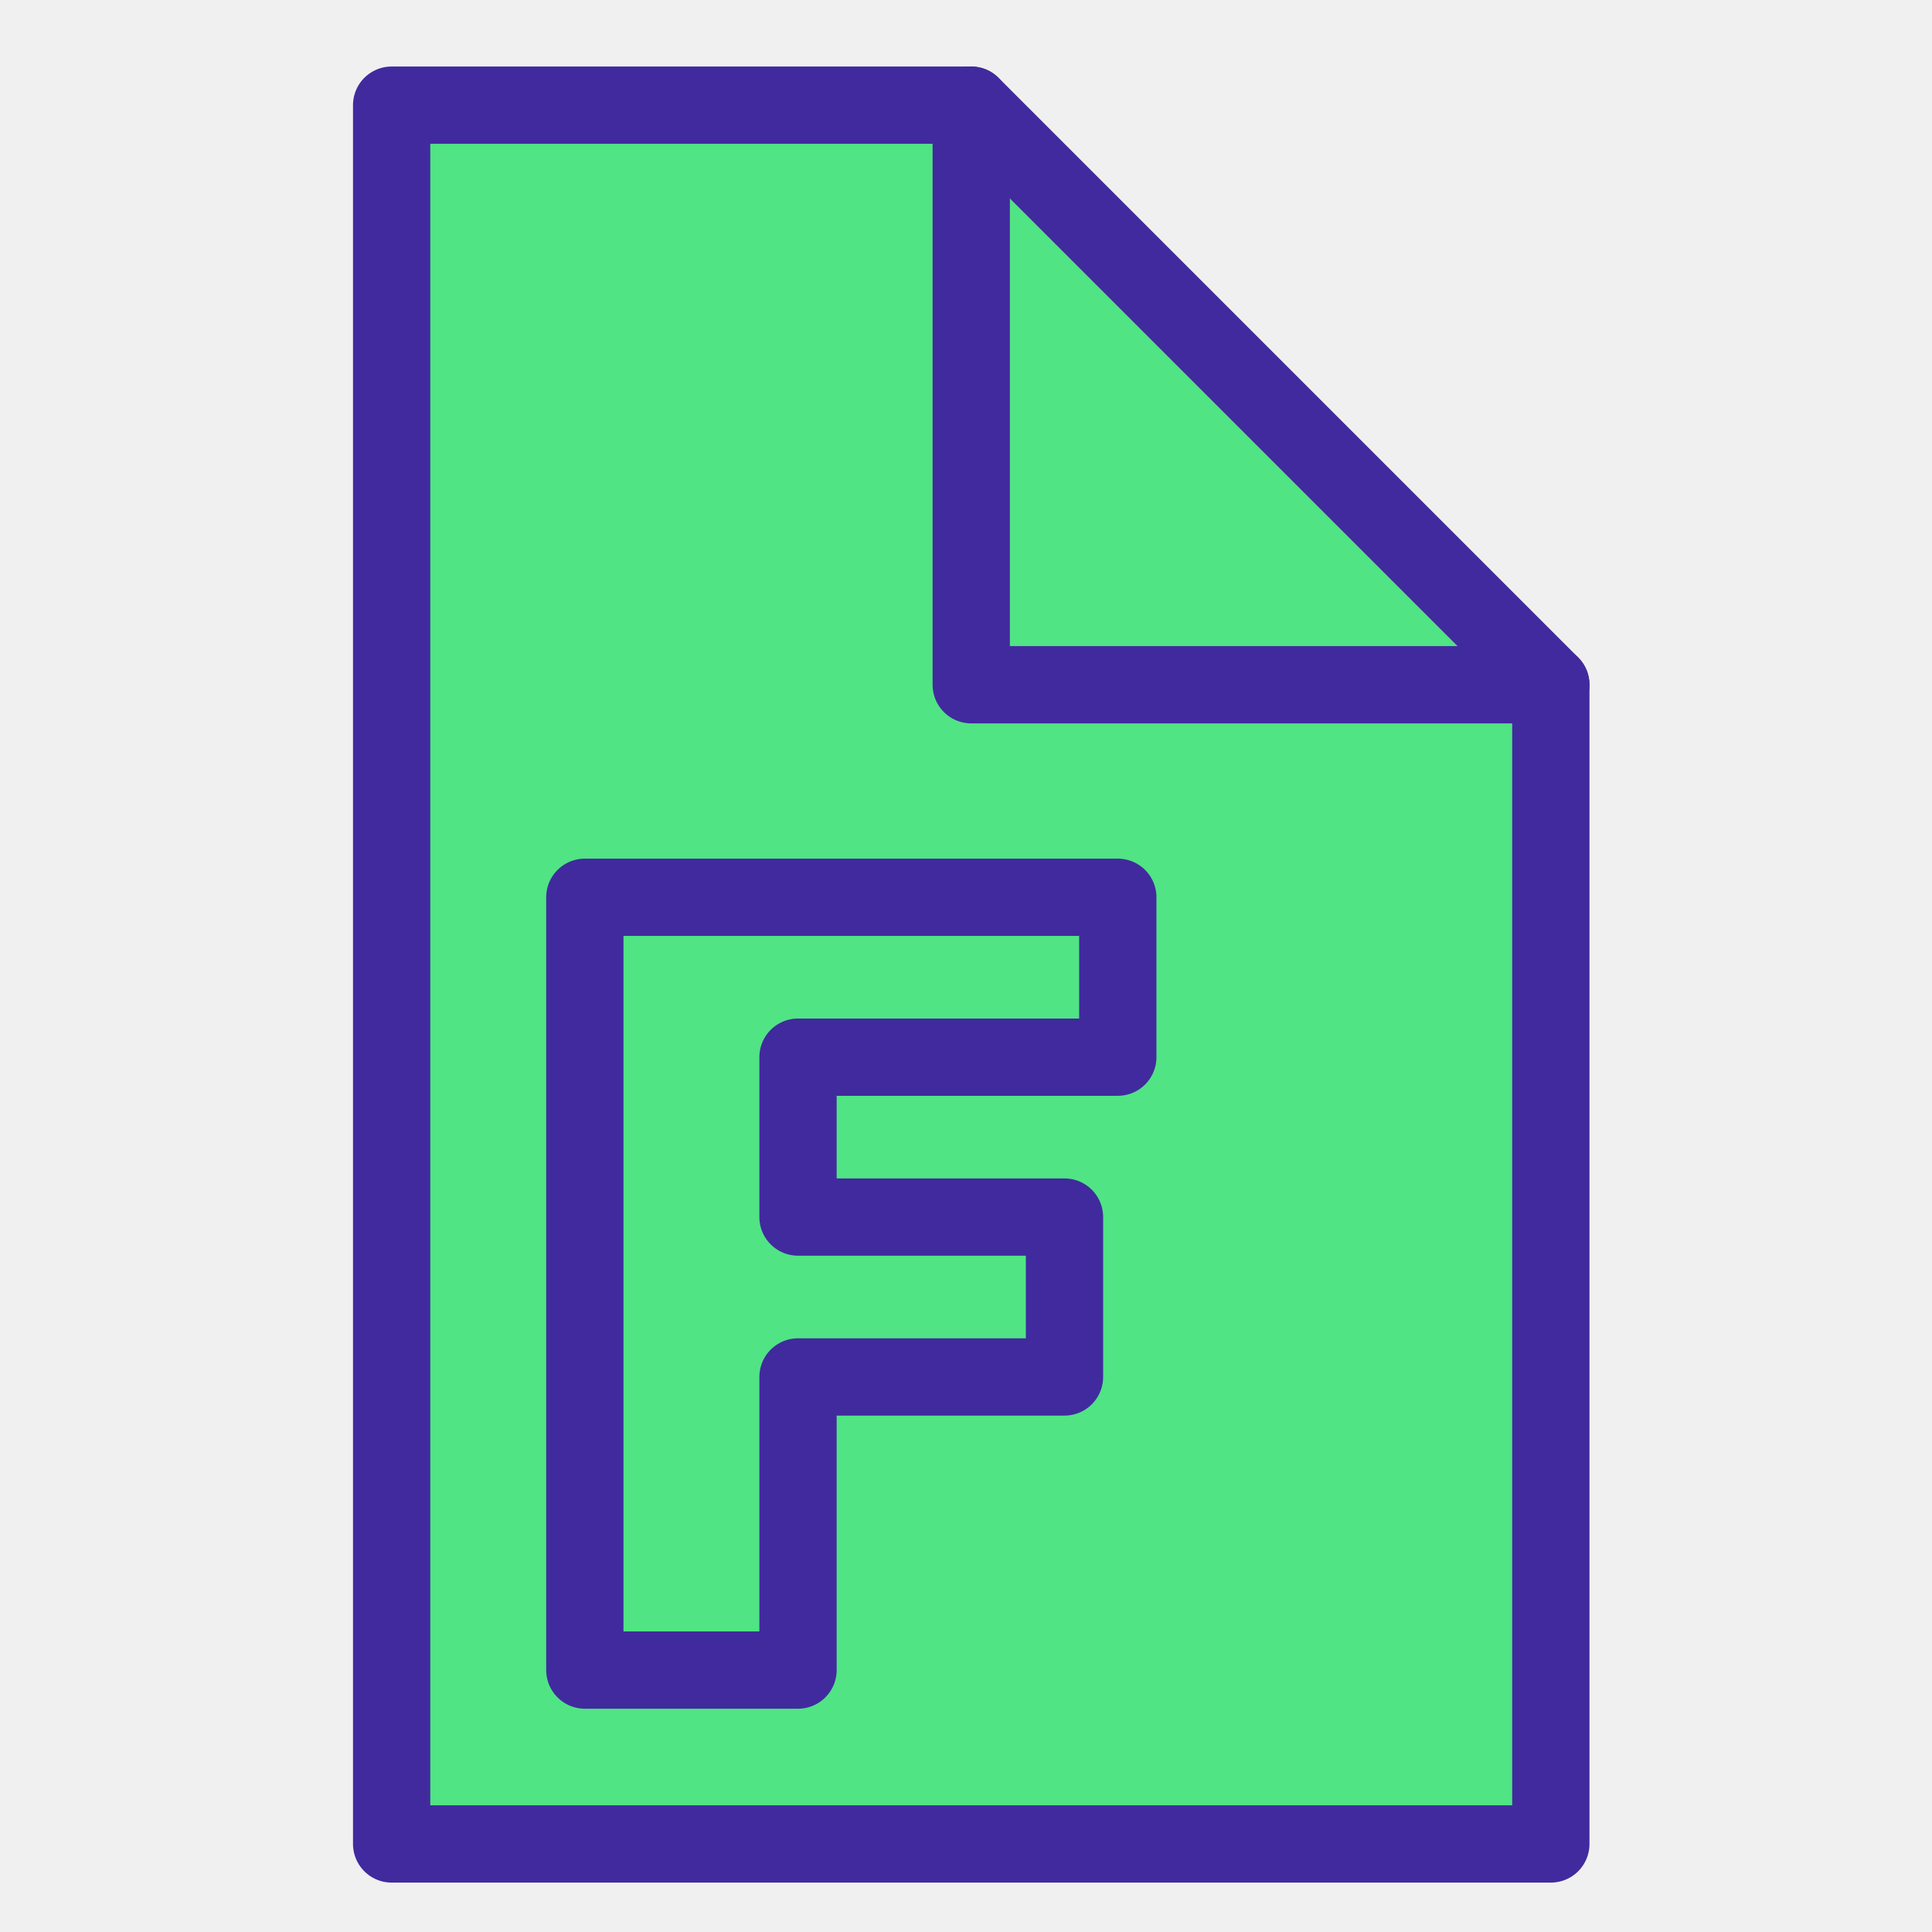
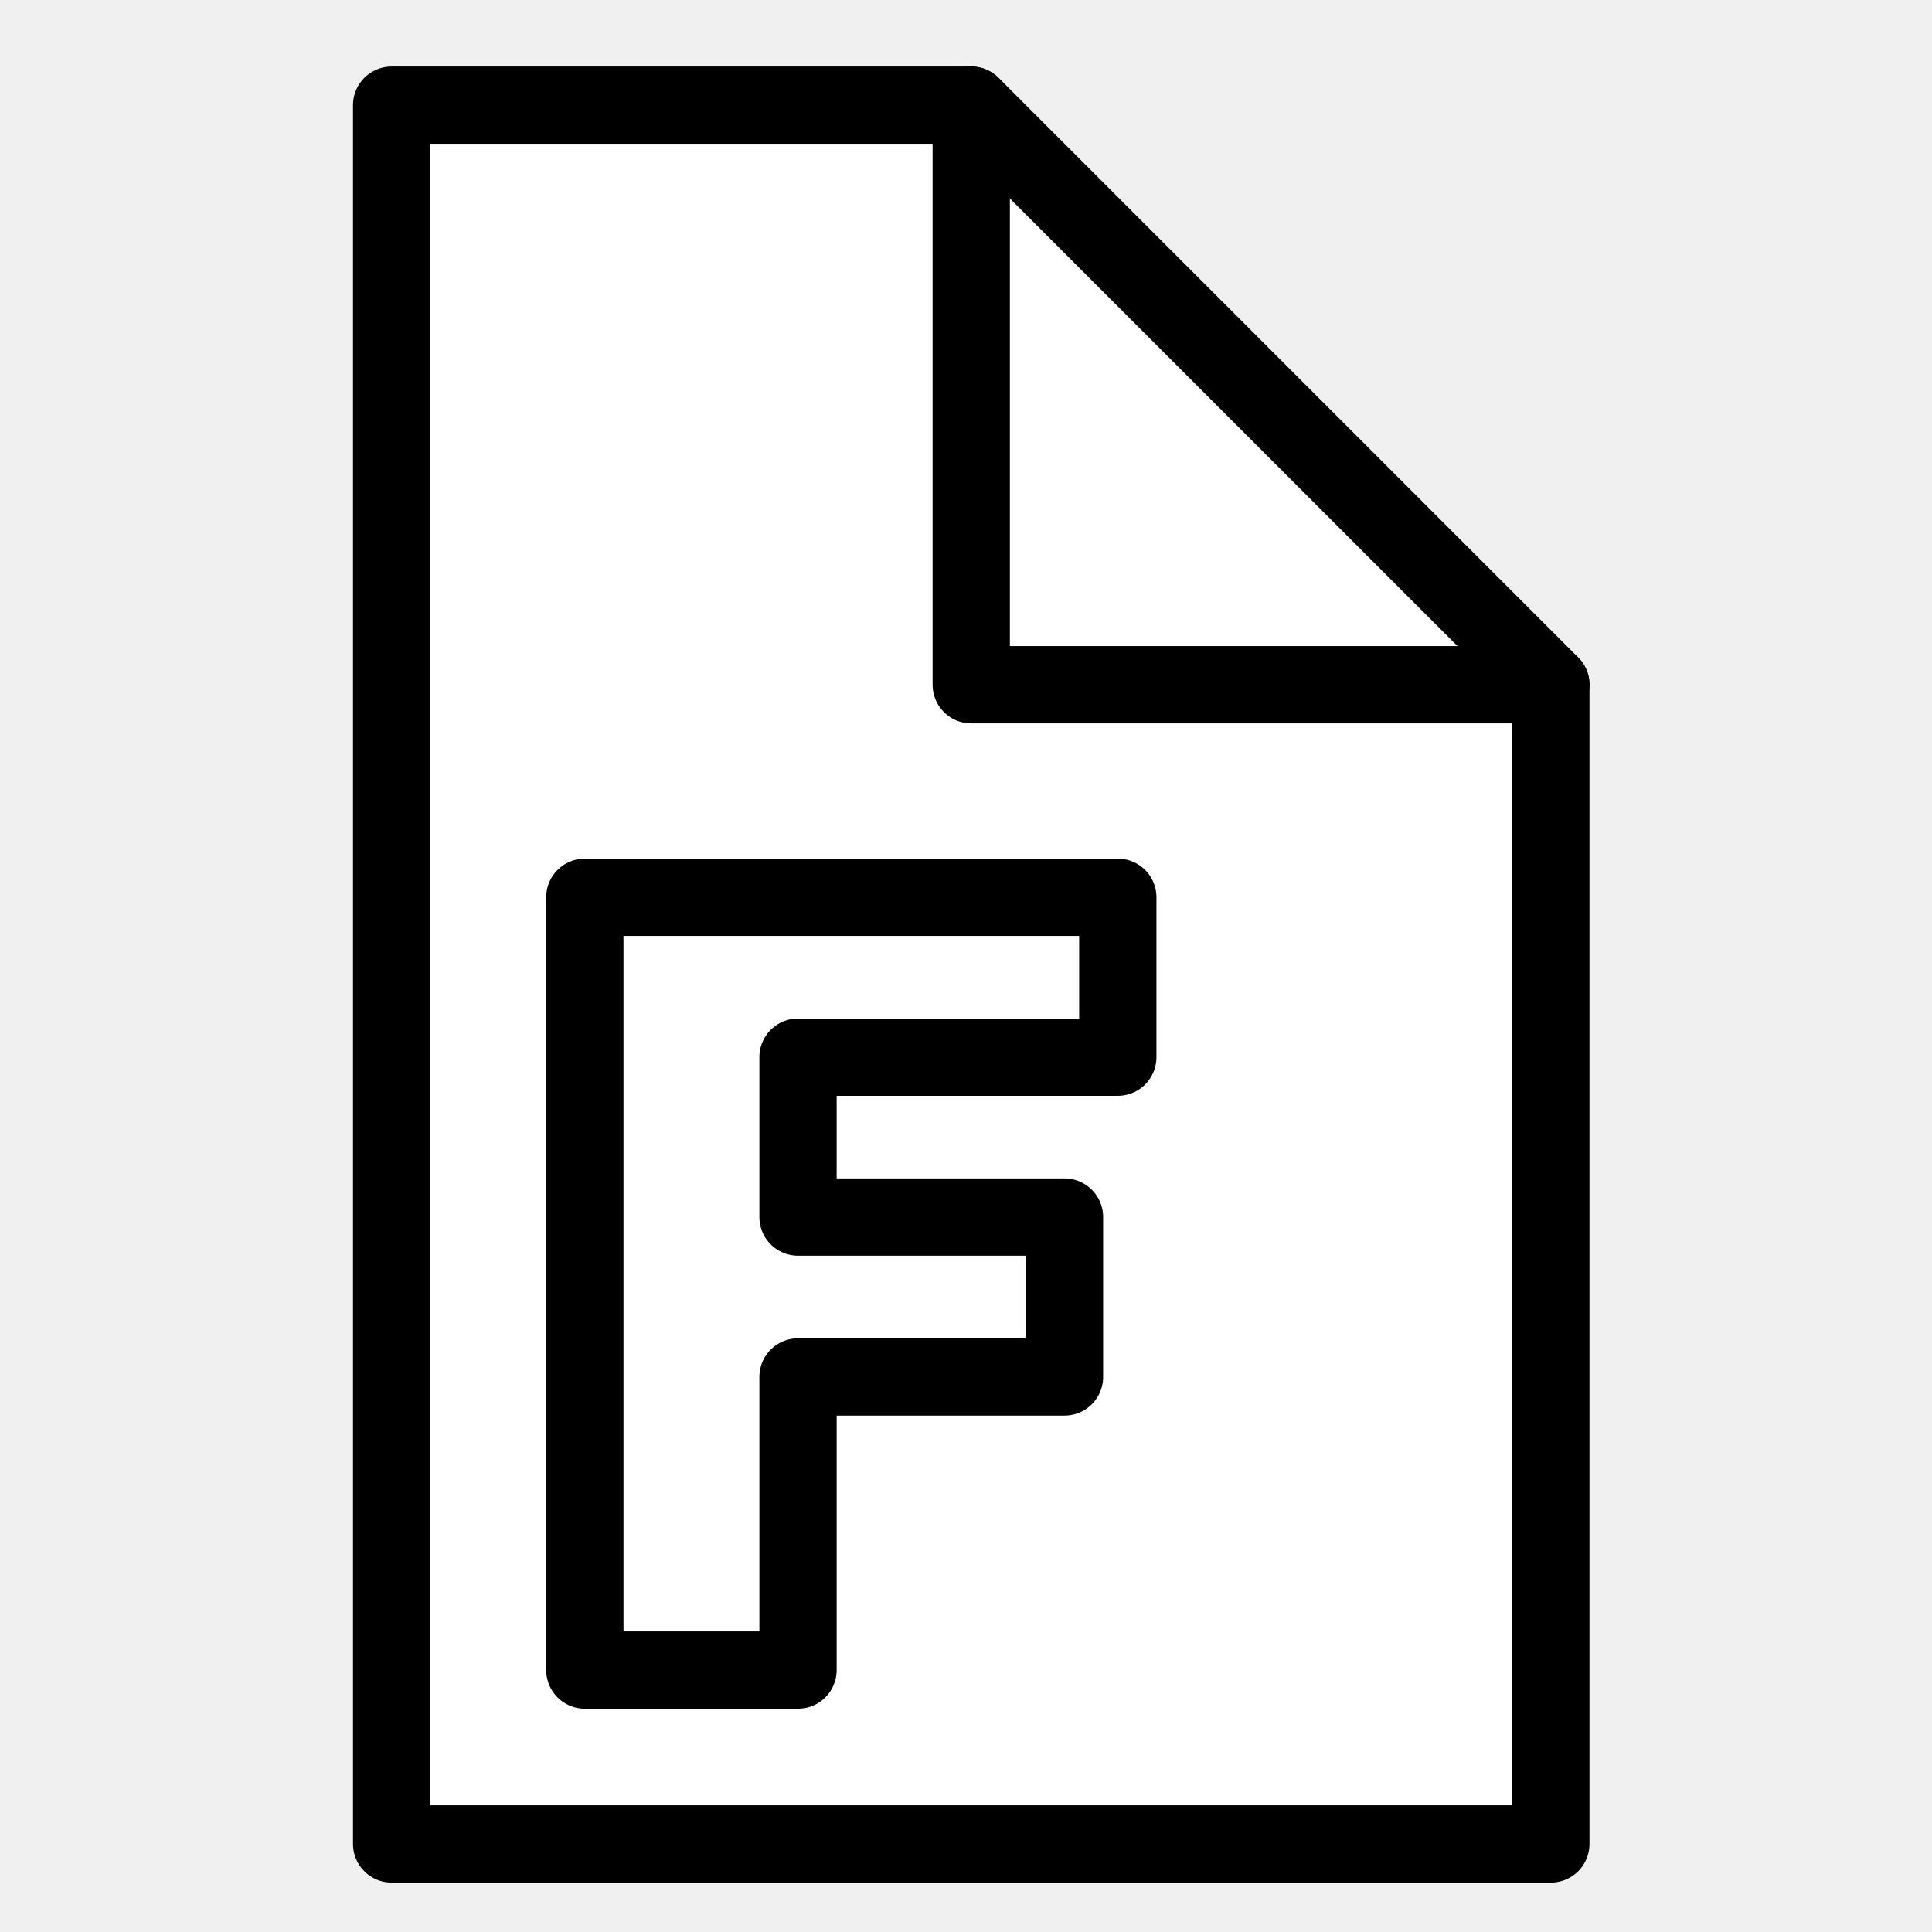
<svg xmlns="http://www.w3.org/2000/svg" width="100" height="100" viewBox="0 0 100 100" id="svg3770" version="1.1">
  <defs id="defs3772" />
  <g id="layer1" transform="translate(0,-952.3622)">
-     <path style="display:inline;fill:#50e484;fill-opacity:1;fill-rule:evenodd;stroke:#412a9e;stroke-width:4;stroke-linecap:butt;stroke-linejoin:round;stroke-miterlimit:4;stroke-dasharray:none;stroke-opacity:1" d="m 20.271,957.805 30,0 30,30 0,60 -60,0 z" id="path4620-7-9-5-1-4-2-2-6" />
-     <path style="display:inline;fill:none;fill-opacity:1;fill-rule:evenodd;stroke:#412a9e;stroke-width:4;stroke-linecap:round;stroke-linejoin:round;stroke-miterlimit:4;stroke-dasharray:none;stroke-opacity:1" d="m 50.271,957.805 0,30 30,0" id="path9927-5-6" />
-     <path style="display:inline;fill:#50e484;fill-opacity:1;fill-rule:evenodd;stroke:#412a9e;stroke-width:4;stroke-linecap:butt;stroke-linejoin:round;stroke-miterlimit:4;stroke-dasharray:none;stroke-opacity:1" d="m 30.271,998.805 27.586,0 0,8.276 -16.552,0 0,8.276 13.793,0 0,8.276 -13.793,0 0,15.172 -11.034,0 z" id="path4620-7-9-5-1-4-2-9-1" />
+     <path style="display:inline;fill-opacity:1;fill-rule:evenodd;stroke-width:4;stroke-linecap:butt;stroke-linejoin:round;stroke-miterlimit:4;stroke-dasharray:none;stroke-opacity:1" fill="#FFFFFF" stroke="#000000" d="m 20.271,957.805 30,0 30,30 0,60 -60,0 z" id="path4620-7-9-5-1-4-2-2-6" />
+     <path style="display:inline;fill:none;fill-opacity:1;fill-rule:evenodd;stroke-width:4;stroke-linecap:round;stroke-linejoin:round;stroke-miterlimit:4;stroke-dasharray:none;stroke-opacity:1" stroke="#000000" d="m 50.271,957.805 0,30 30,0" id="path9927-5-6" />
+     <path style="display:inline;fill-opacity:1;fill-rule:evenodd;stroke-width:4;stroke-linecap:butt;stroke-linejoin:round;stroke-miterlimit:4;stroke-dasharray:none;stroke-opacity:1" fill="#FFFFFF" stroke="#000000" d="m 30.271,998.805 27.586,0 0,8.276 -16.552,0 0,8.276 13.793,0 0,8.276 -13.793,0 0,15.172 -11.034,0 z" id="path4620-7-9-5-1-4-2-9-1" />
  </g>
</svg>
